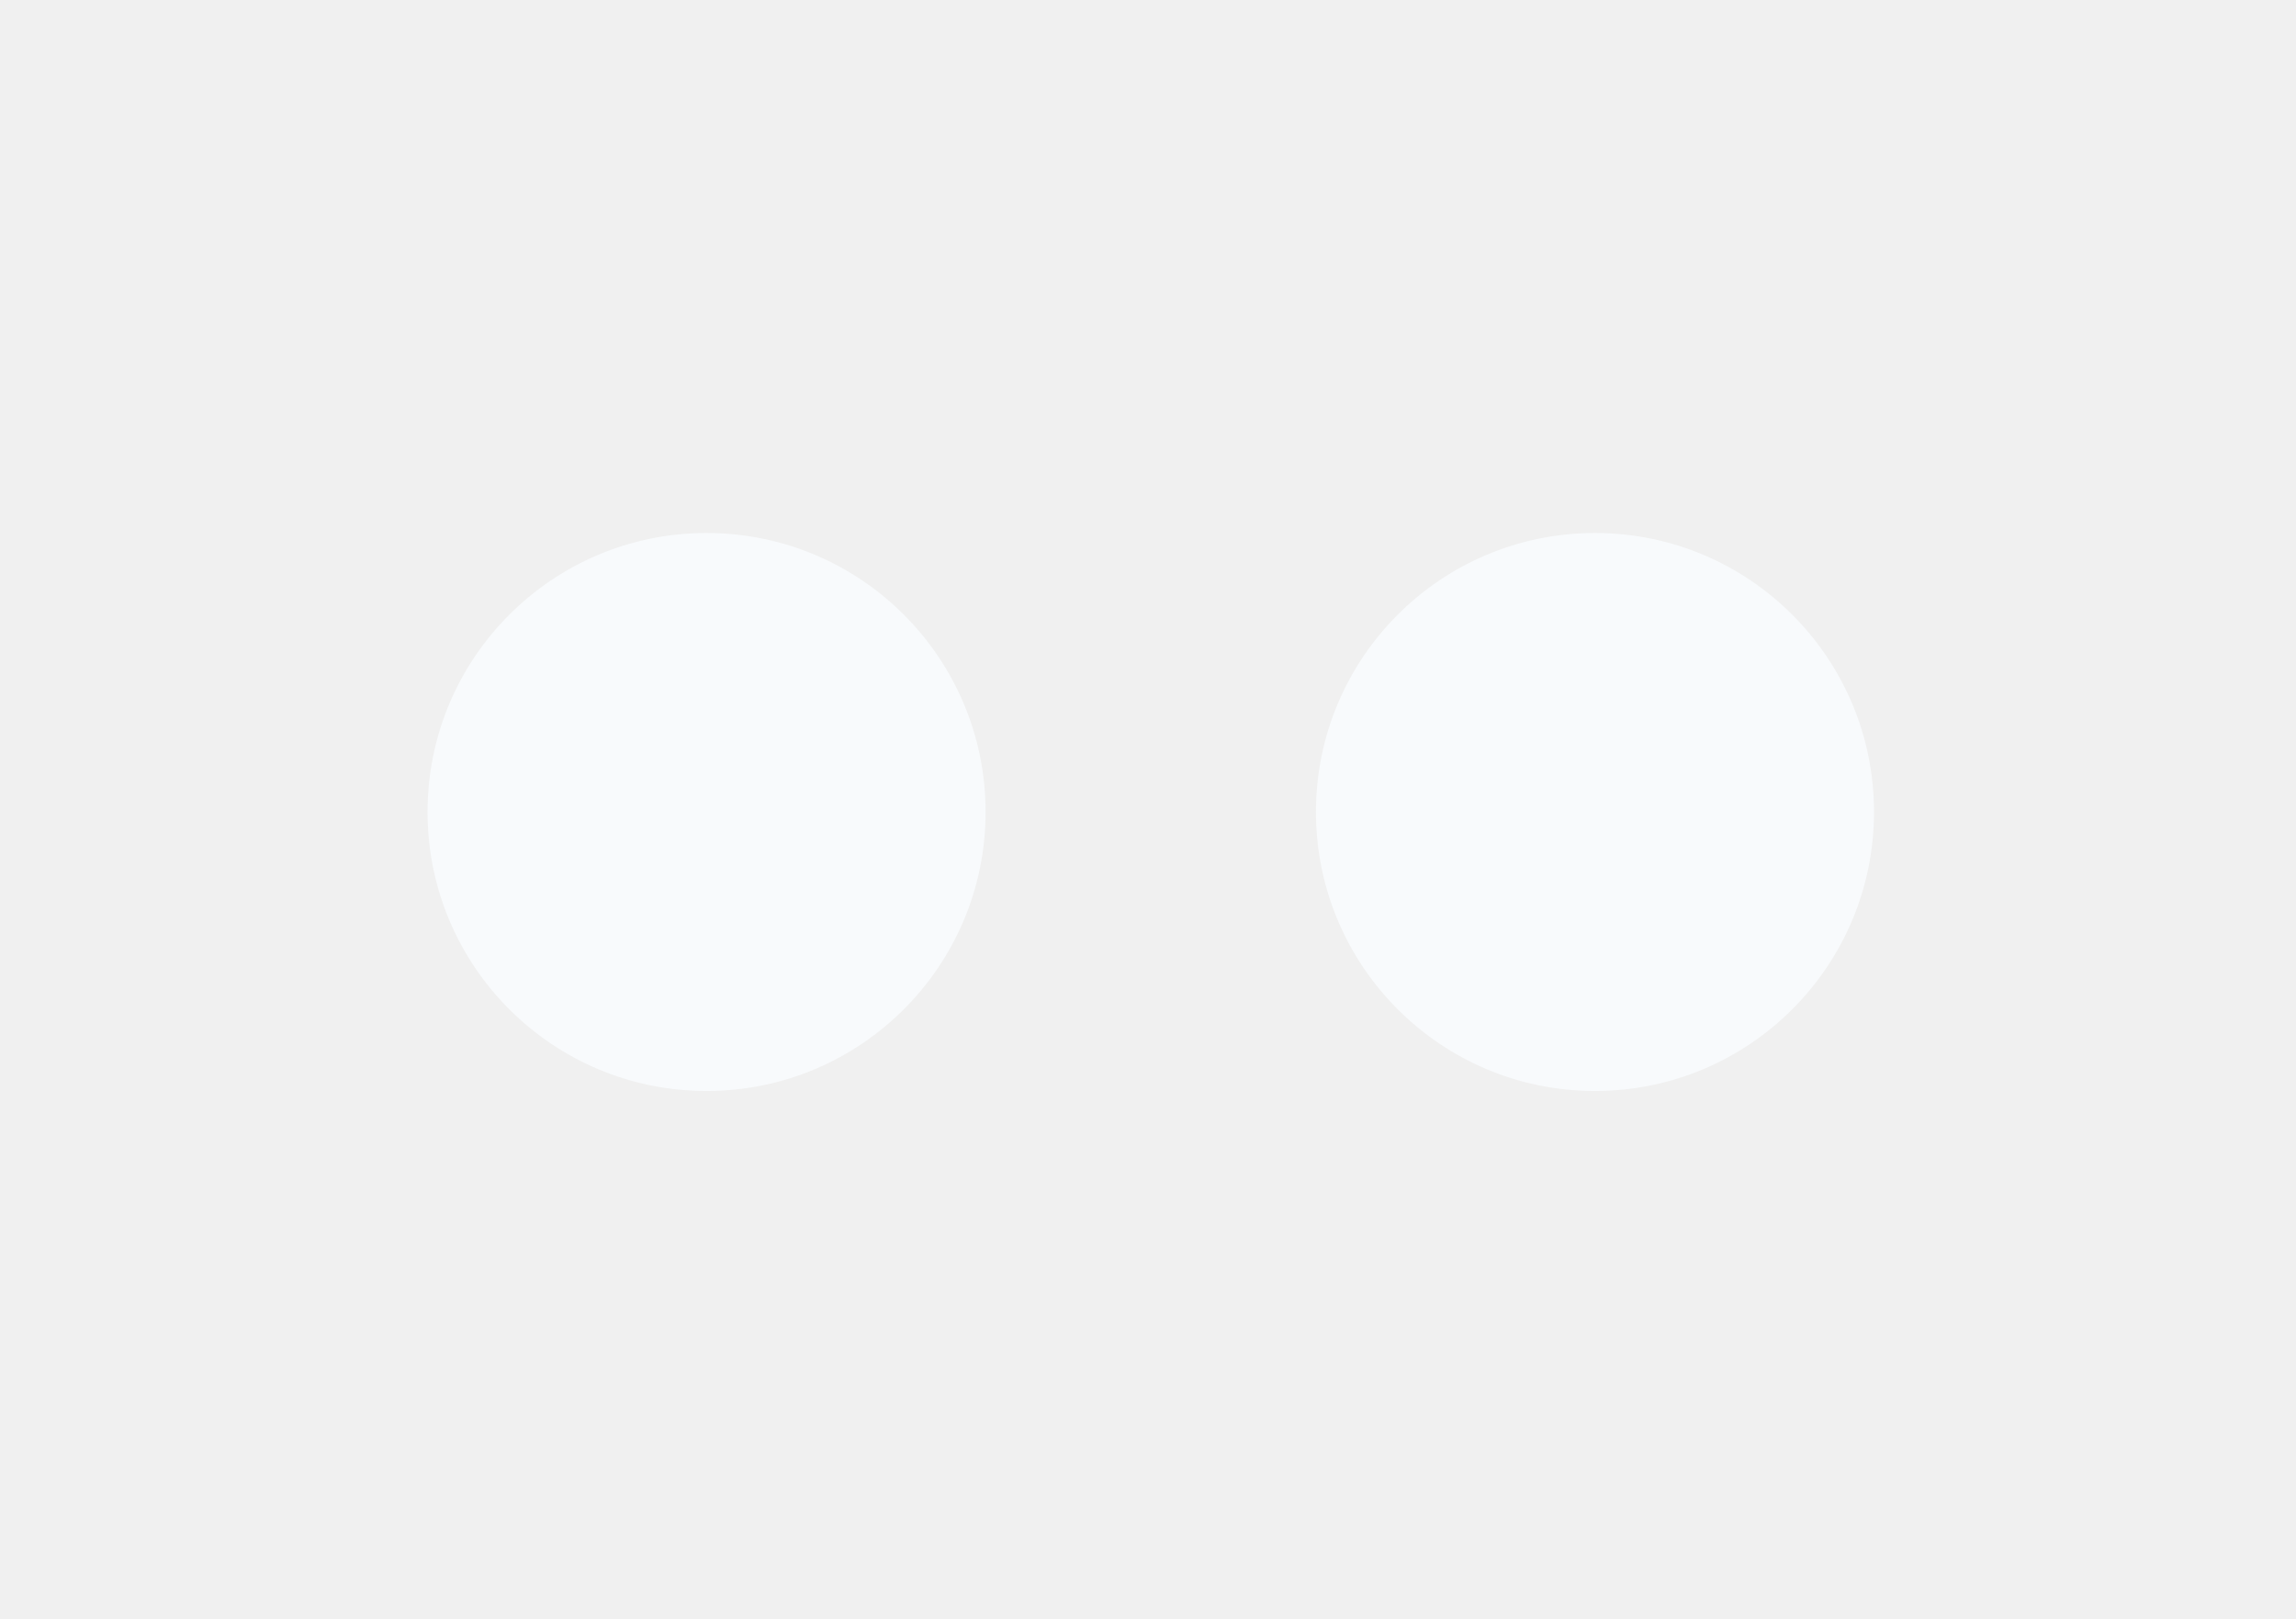
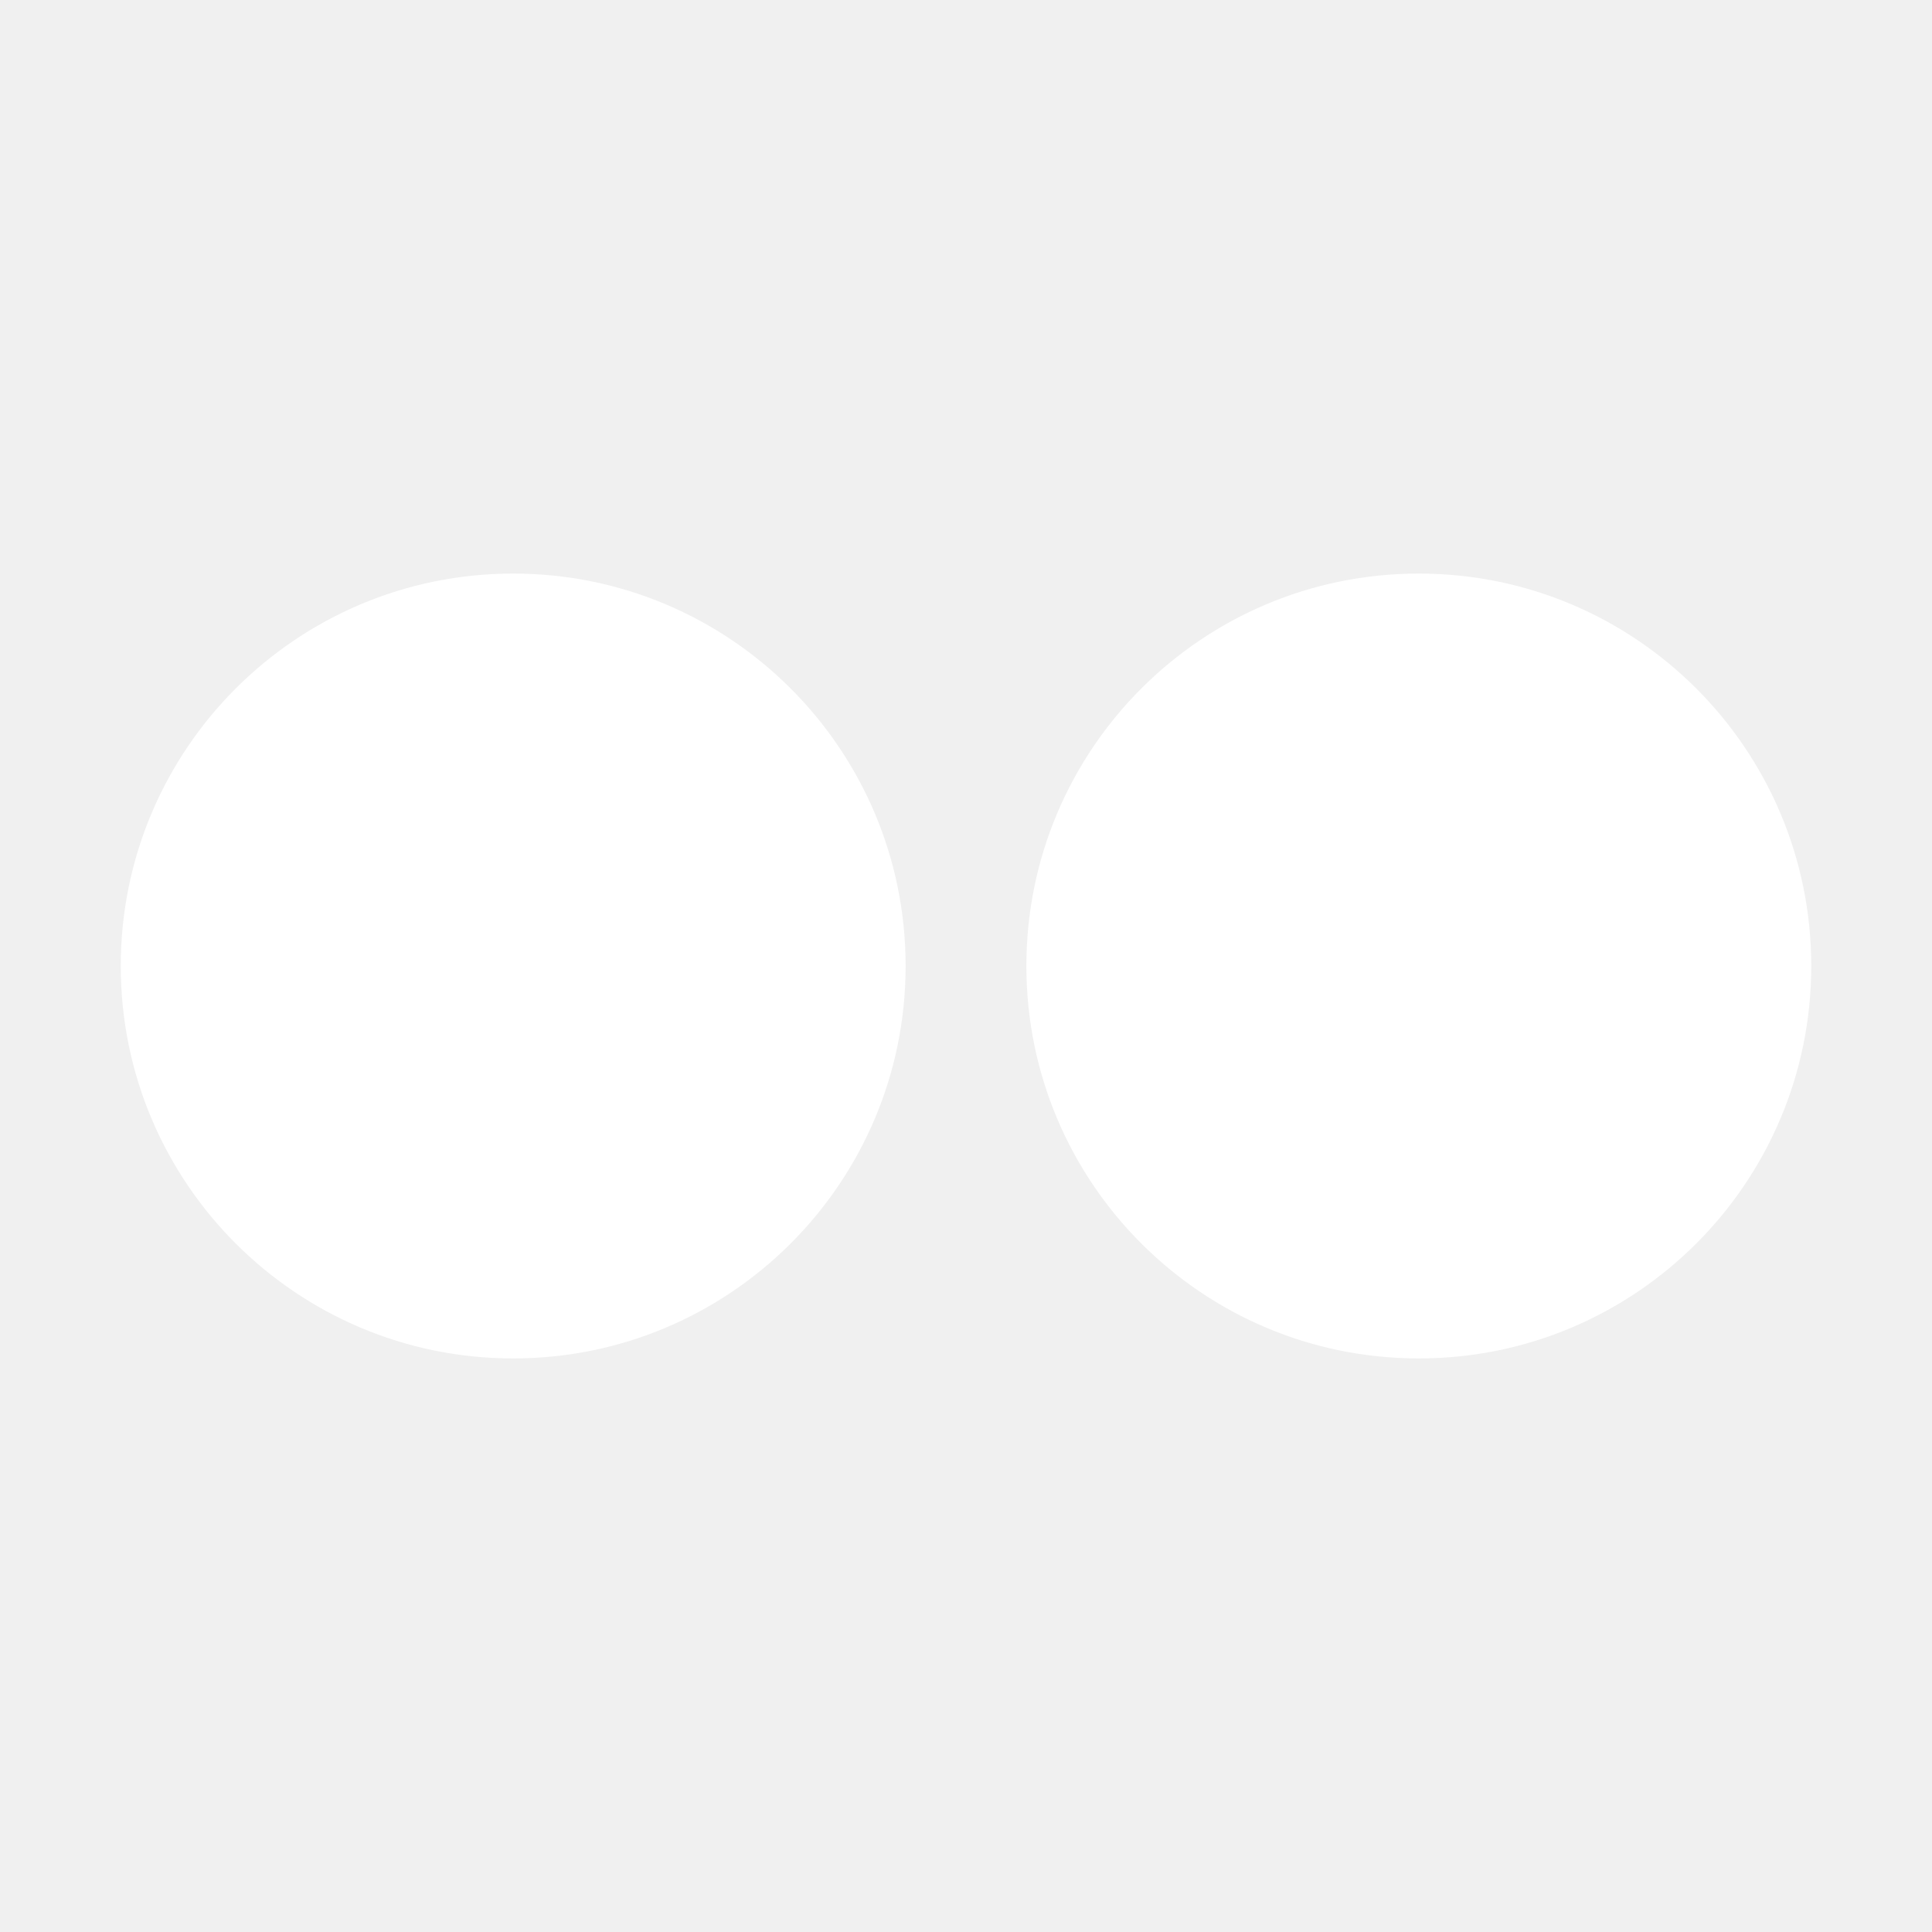
- <svg xmlns="http://www.w3.org/2000/svg" version="1.1" width="827px" height="583px" viewBox="-0.5 -0.5 827 583" content="&lt;mxfile host=&quot;Electron&quot; modified=&quot;2025-09-29T18:12:06.658Z&quot; agent=&quot;Mozilla/5.0 (Windows NT 10.0; Win64; x64) AppleWebKit/537.36 (KHTML, like Gecko) draw.io/22.0.3 Chrome/114.0.574.289 Electron/25.8.4 Safari/537.36&quot; etag=&quot;zavPItffATRdKhVSaFb9&quot; version=&quot;22.0.3&quot; type=&quot;device&quot;&gt;&lt;diagram id=&quot;_1GFWcWHk5RfhlX6THdc&quot; name=&quot;Page-1&quot;&gt;1ZTBboMwDIafhuMkIC2l17Ju07RJk3rYOSMuiRQaFMKAPv3cxkBRVWm7VBoHFH927OS3lYBlZfdseSXfjQAdxKHoAvYYxPE6WeD/BHoPkmTpQWGV8CiawE4dgWBItFEC6lmgM0Y7Vc1hbg4HyN2McWtNOw/bGz2vWvECrsAu5/qafirhpKdpvJr4C6hCUuVlyryj5EMsXaSWXJj2ArFtwDJrjPOrsstAn6QbZPH7nm54x3NZOLjfbIA0AtFsXt+2ov/KZJofm48HyvLNdUP3pcO6fhAAs6DWaGxaqRzsKp6fPC12G5l0pUYrwiWvK9+AveoAi272SuvMaGPPiVh4/pBTTbAOupuXiUaJcLLAlOBsjyHDhiWNFU1VtKaDt1OP4pCUlxf9GSGnuSjG3JN2uCD5/iBl/E+lXKzuKCWa08SffRevBtv+AA==&lt;/diagram&gt;&lt;/mxfile&gt;">
-   <defs />
-   <g>
-     <ellipse cx="254" cy="292" rx="100" ry="100" fill="#f8fafc" stroke="#f8fafc" pointer-events="all" />
-     <ellipse cx="574" cy="292" rx="100" ry="100" fill="#f8fafc" stroke="#f8fafc" pointer-events="all" />
-   </g>
+ <svg xmlns="http://www.w3.org/2000/svg" version="1.1" width="64" height="64" viewBox="-0.5 -0.5 64 64" content="&lt;mxfile host=&quot;Electron&quot; modified=&quot;2025-09-29T18:10:58.251Z&quot; agent=&quot;Mozilla/5.0 (Windows NT 10.0; Win64; x64) AppleWebKit/537.36 (KHTML, like Gecko) draw.io/22.0.3 Chrome/114.0.574.289 Electron/25.8.4 Safari/537.36&quot; etag=&quot;oxJJO9HMd4bt3zxxd0yt&quot; version=&quot;22.0.3&quot; type=&quot;device&quot;&gt;&lt;diagram id=&quot;_1GFWcWHk5RfhlX6THdc&quot; name=&quot;Page-1&quot;&gt;jZJNb4MwDIZ/DcdJkLS0vZZ17LITh0m7ZeCSqIGgkPKxX79AzJfQpHFA9mMnsV/bo1HRxZpV/ENlID3iZ51HXz1CLuHB/gfQOxCGRwdyLTKHggUk4gcQ+kifIoN6k2iUkkZUW5iqsoTUbBjTWrXbtLuS21crlsMOJCmTe/opMsMdPZPTwt9B5BxfPp6pCxRsysVGas4y1a4QvXk00koZZxVdBHKQbpLFnXv7IzrXpaE0/zngE+ghONBvIk4kj4uv5mFecDgNk0/sF4s1/SSAvcVqbZ1ry4WBpGLpEGnttC3jppDWC6zJ6soN4C46sI9e70LKSEmlx4uoP36W7yvHZhrQBroVwk5iUAUY3dsUjNIAK8etCi5YeLvMiPioPF/NZ4YM9yKf7160swbKN7nLmMbYatXp7Rc=&lt;/diagram&gt;&lt;/mxfile&gt;" id="svg1">
+   <defs id="defs1" />
+   <circle style="fill:#ffffff;stroke-width:37.083;stroke-linejoin:round;stroke-miterlimit:5.6;paint-order:stroke fill markers" id="path1" cx="16.5" cy="31.5" r="13" />
+   <circle style="fill:#ffffff;stroke-width:37.083;stroke-linejoin:round;stroke-miterlimit:5.6;paint-order:stroke fill markers" id="path1-5" cx="46.5" cy="31.5" r="13" />
</svg>
